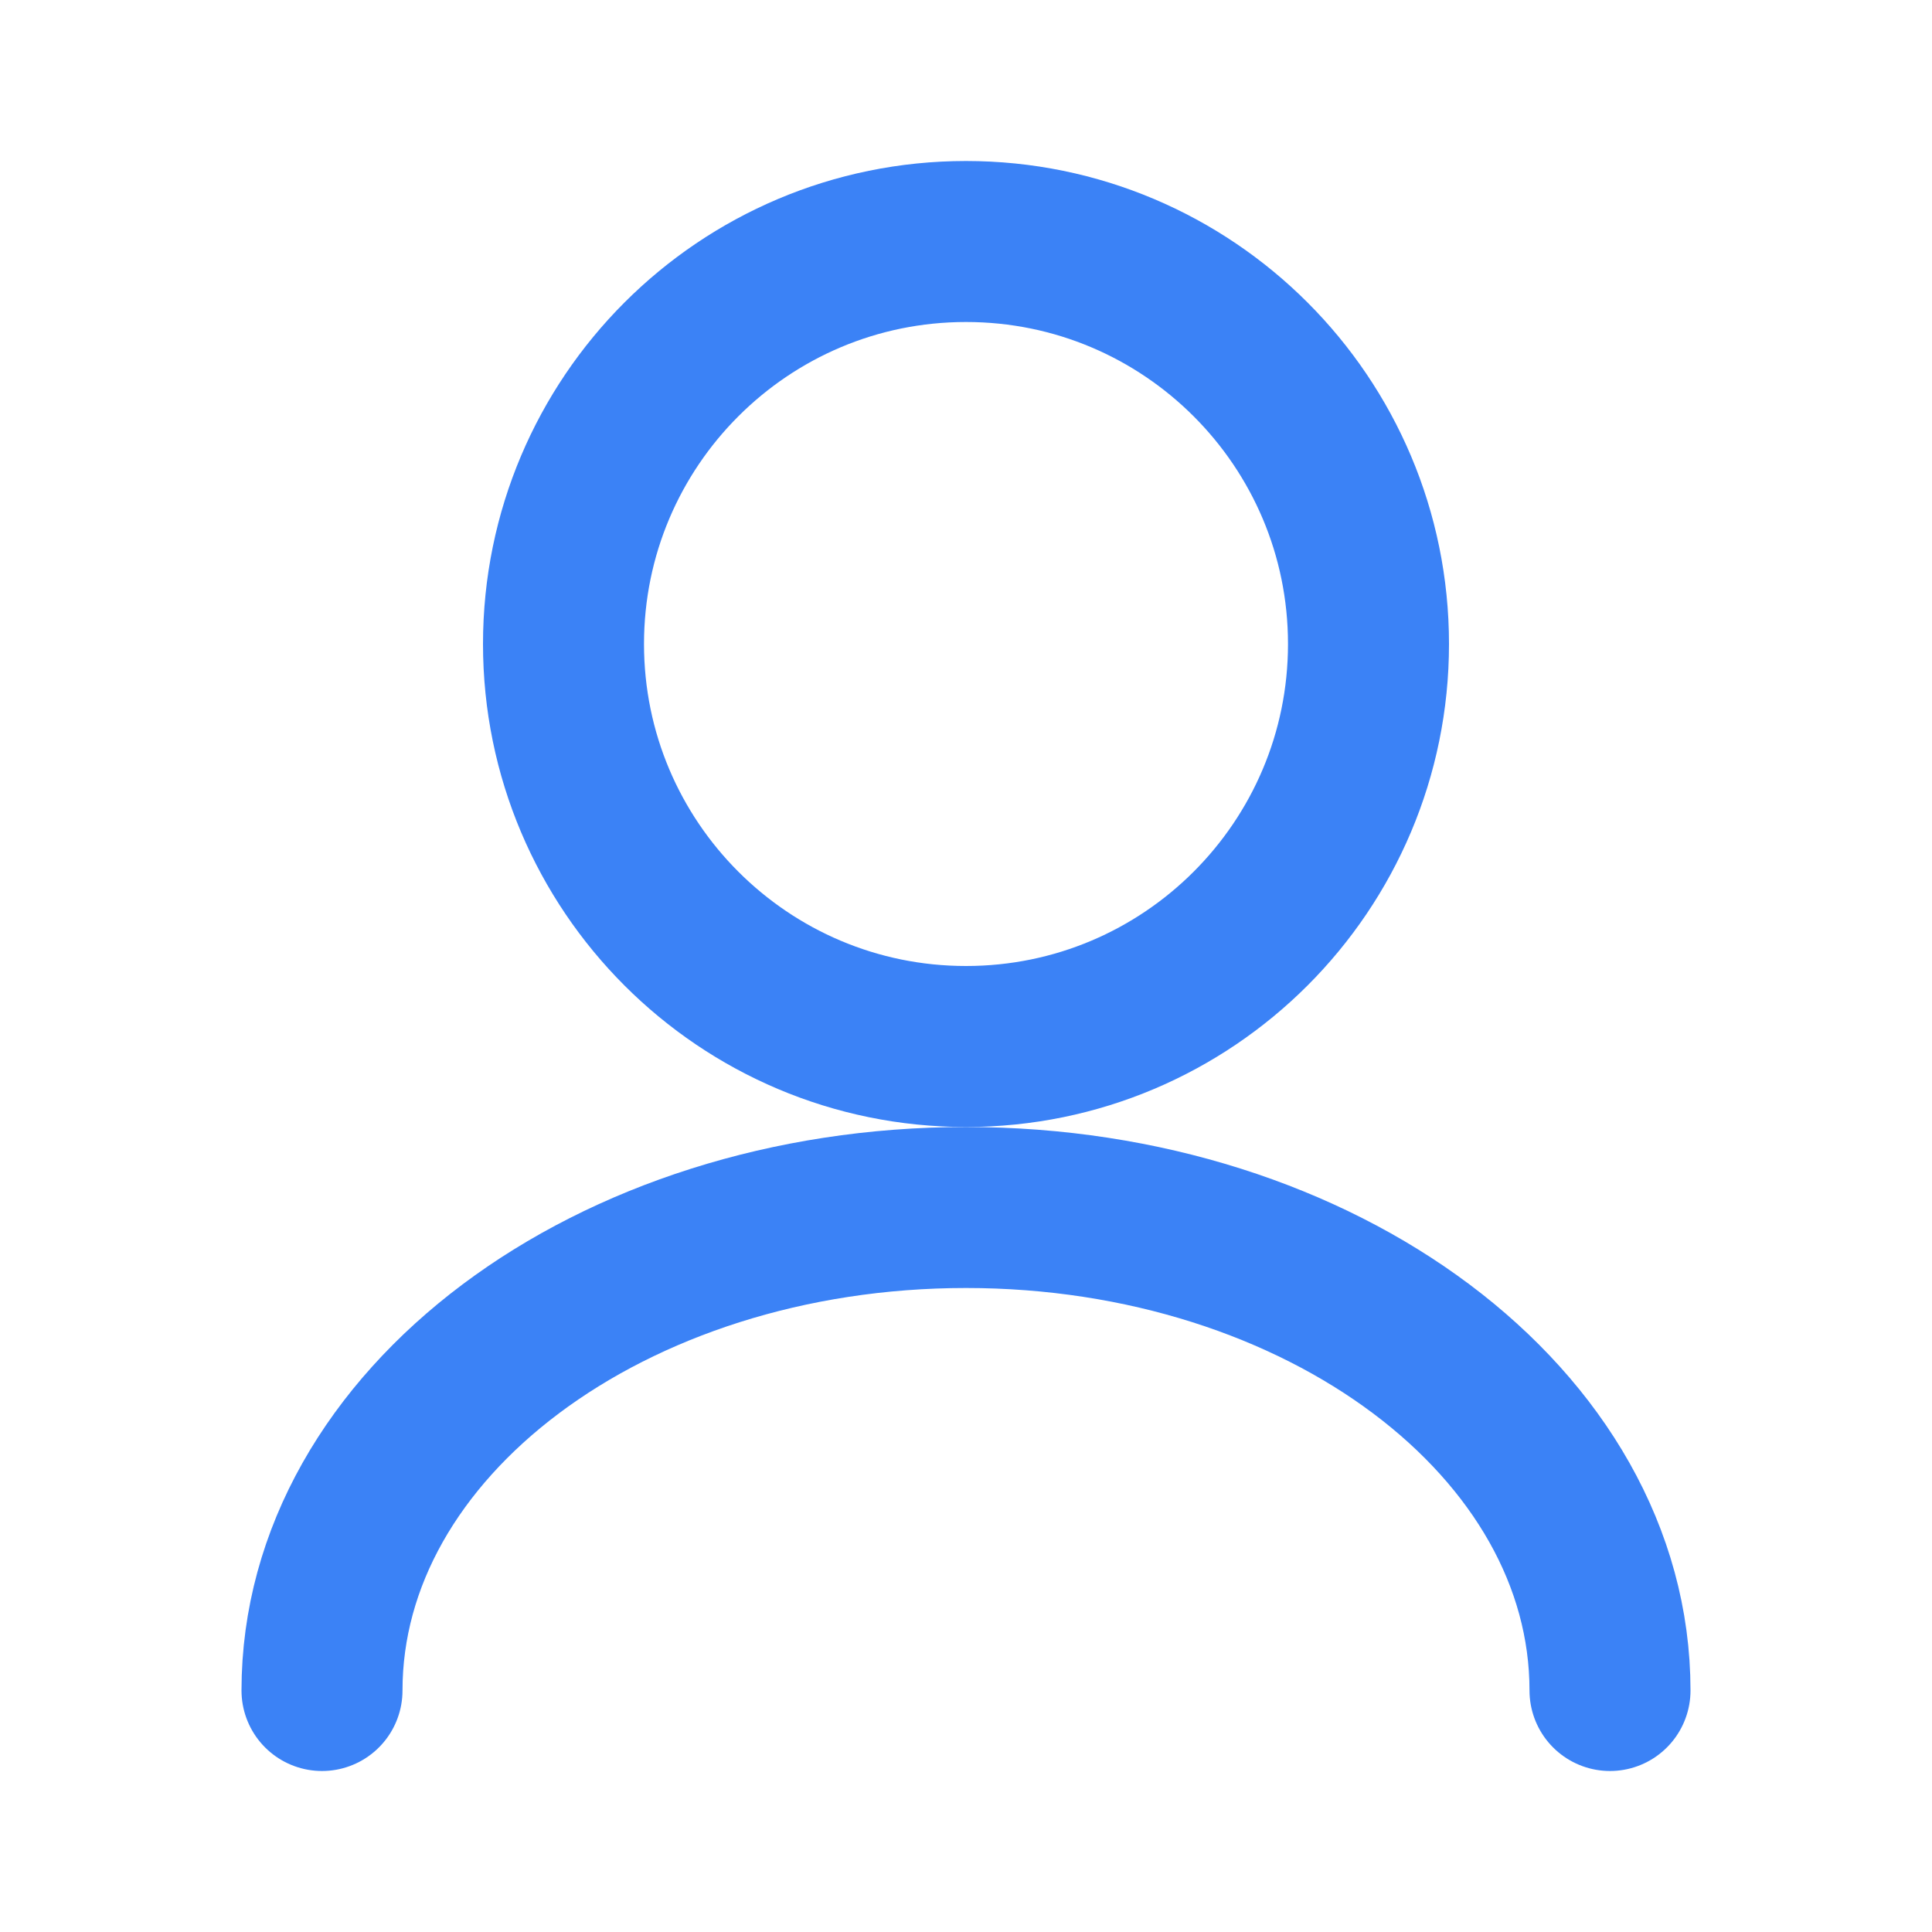
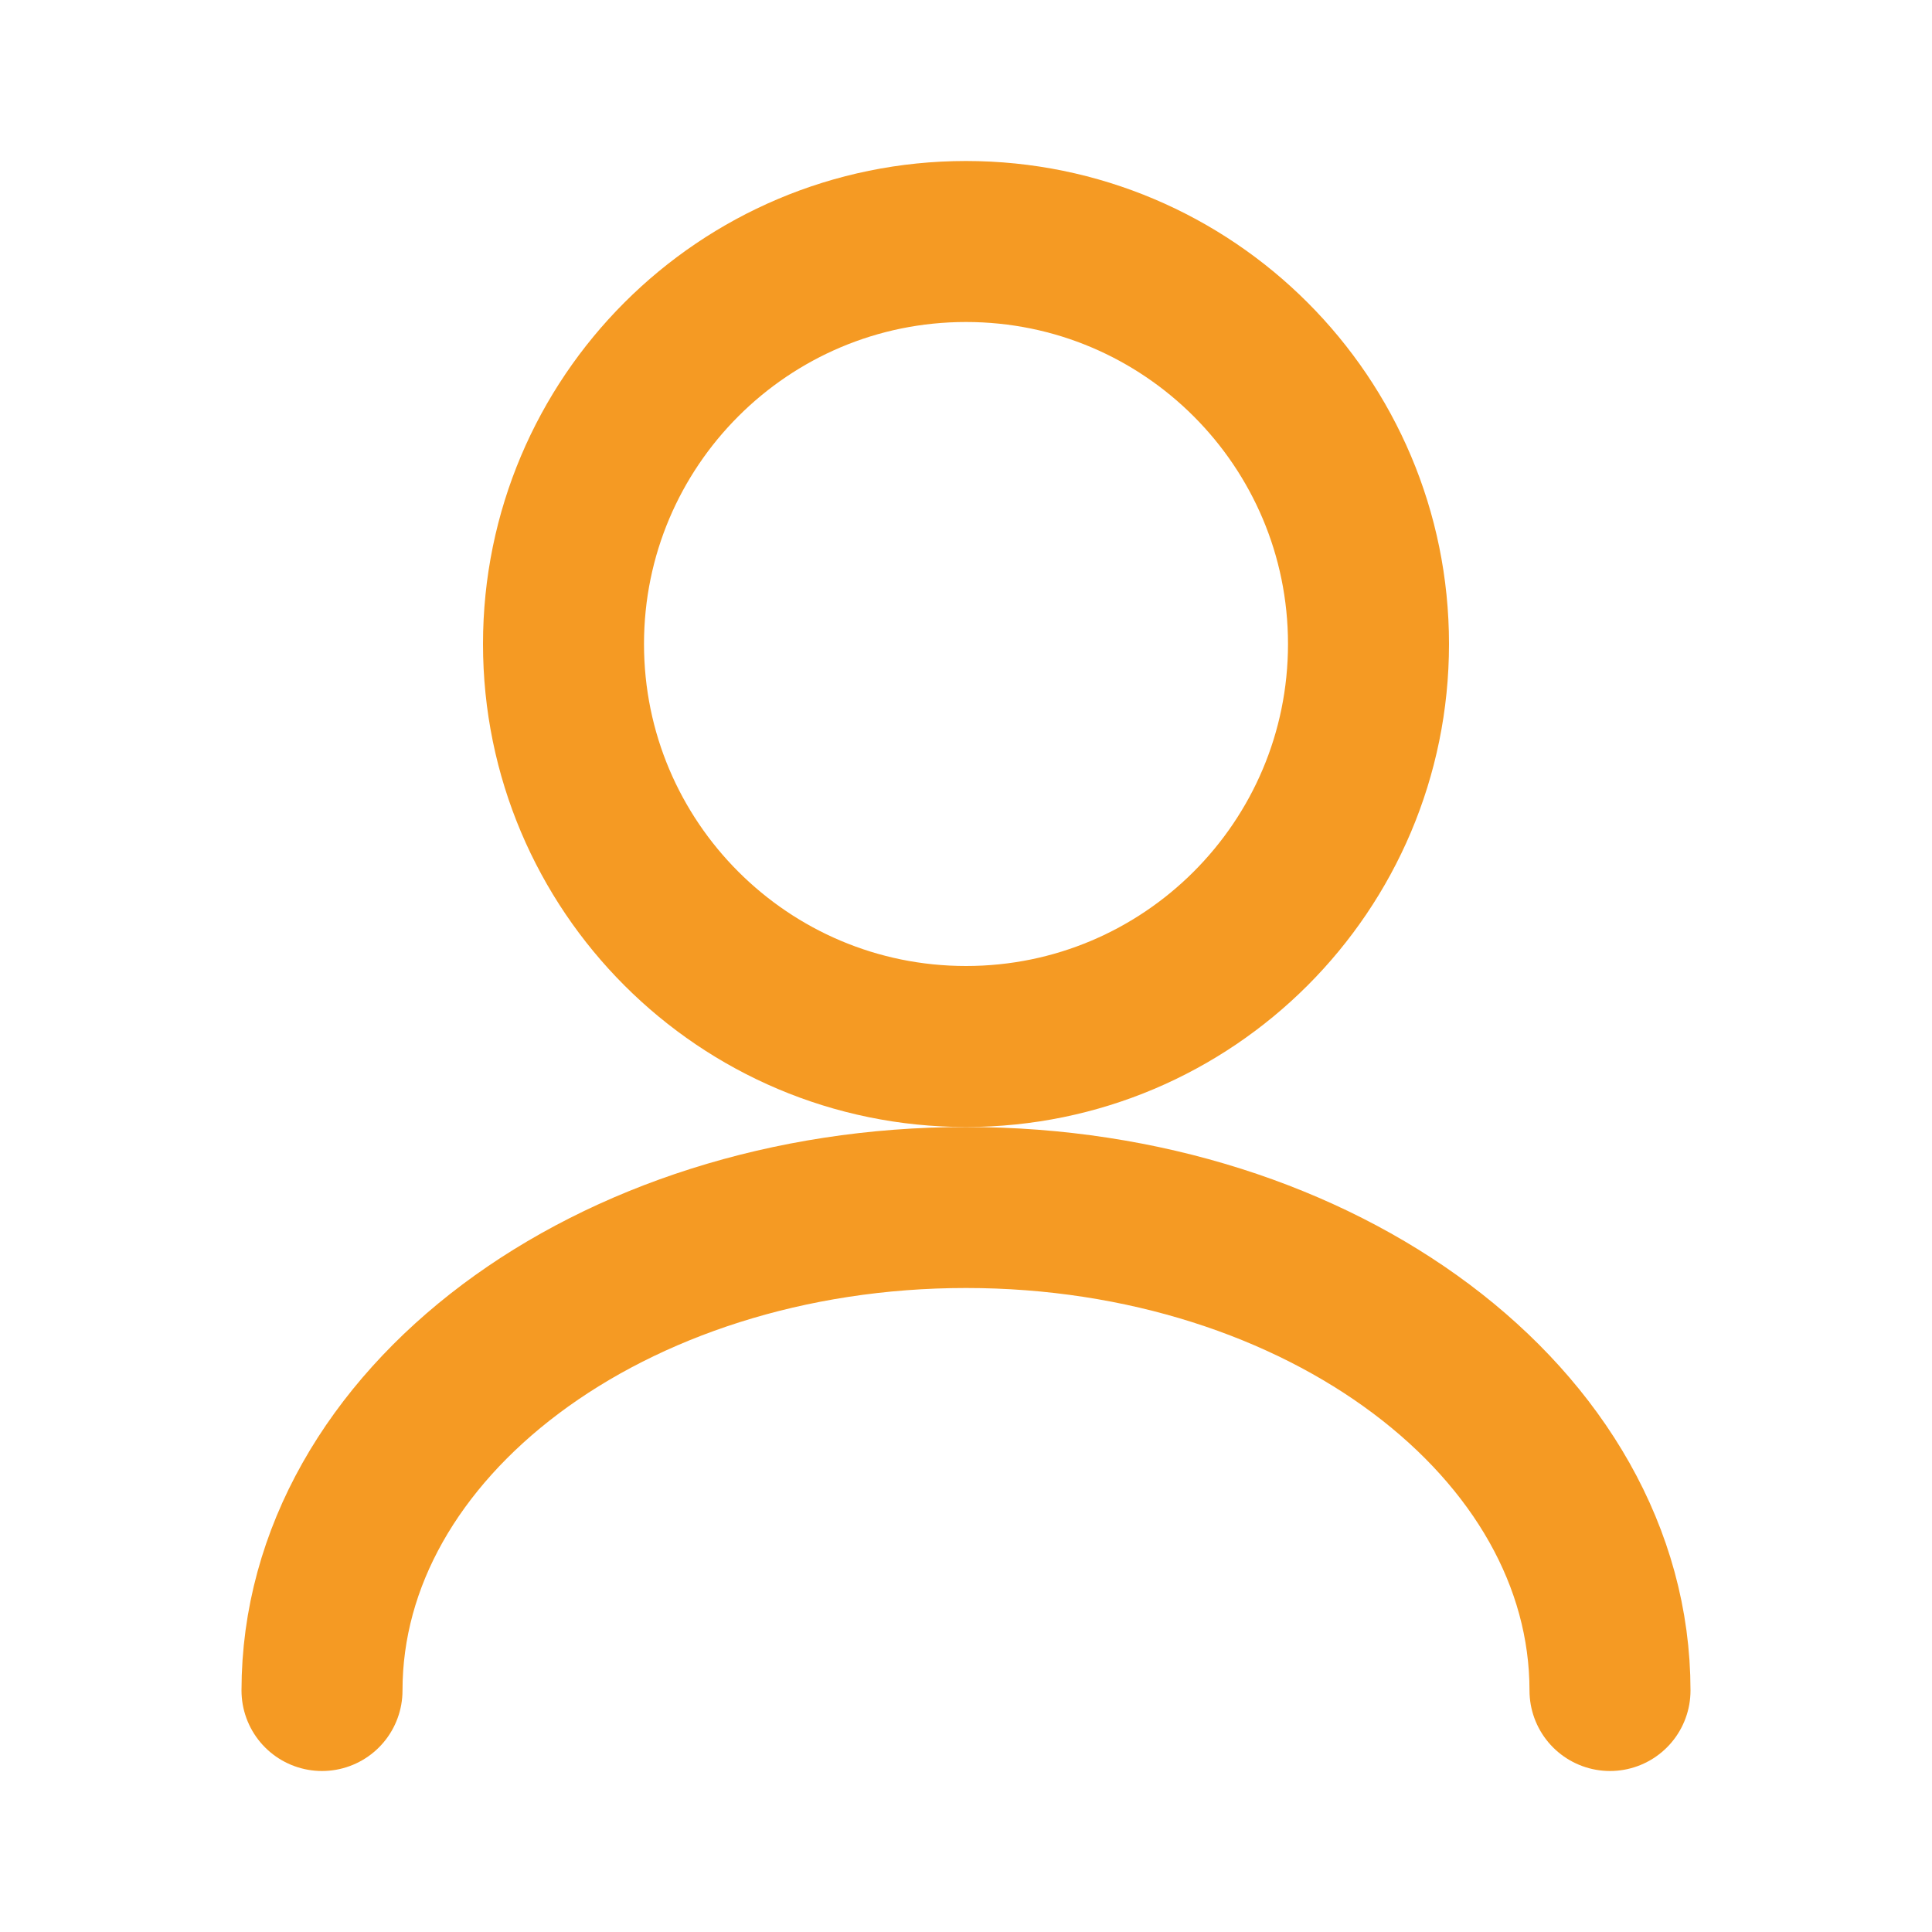
<svg xmlns="http://www.w3.org/2000/svg" width="64" height="64" viewBox="0 0 24 24" fill="none">
-   <path d="M12 13C14.761 13 17 10.761 17 8C17 5.239 14.761 3 12 3C9.239 3 7 5.239 7 8C7 10.761 9.239 13 12 13Z" stroke="#3B82F6" stroke-width="2" stroke-linecap="round" stroke-linejoin="round" />
-   <path d="M4 21C4 17.686 7.582 15 12 15C16.418 15 20 17.686 20 21" stroke="#3B82F6" stroke-width="2" stroke-linecap="round" stroke-linejoin="round" />
+   <path d="M12 13C14.761 13 17 10.761 17 8C17 5.239 14.761 3 12 3C9.239 3 7 5.239 7 8C7 10.761 9.239 13 12 13Z" stroke="#F59A23" stroke-width="2" stroke-linecap="round" stroke-linejoin="round" />
+   <path d="M4 21C4 17.686 7.582 15 12 15C16.418 15 20 17.686 20 21" stroke="#F59A23" stroke-width="2" stroke-linecap="round" stroke-linejoin="round" />
</svg>
